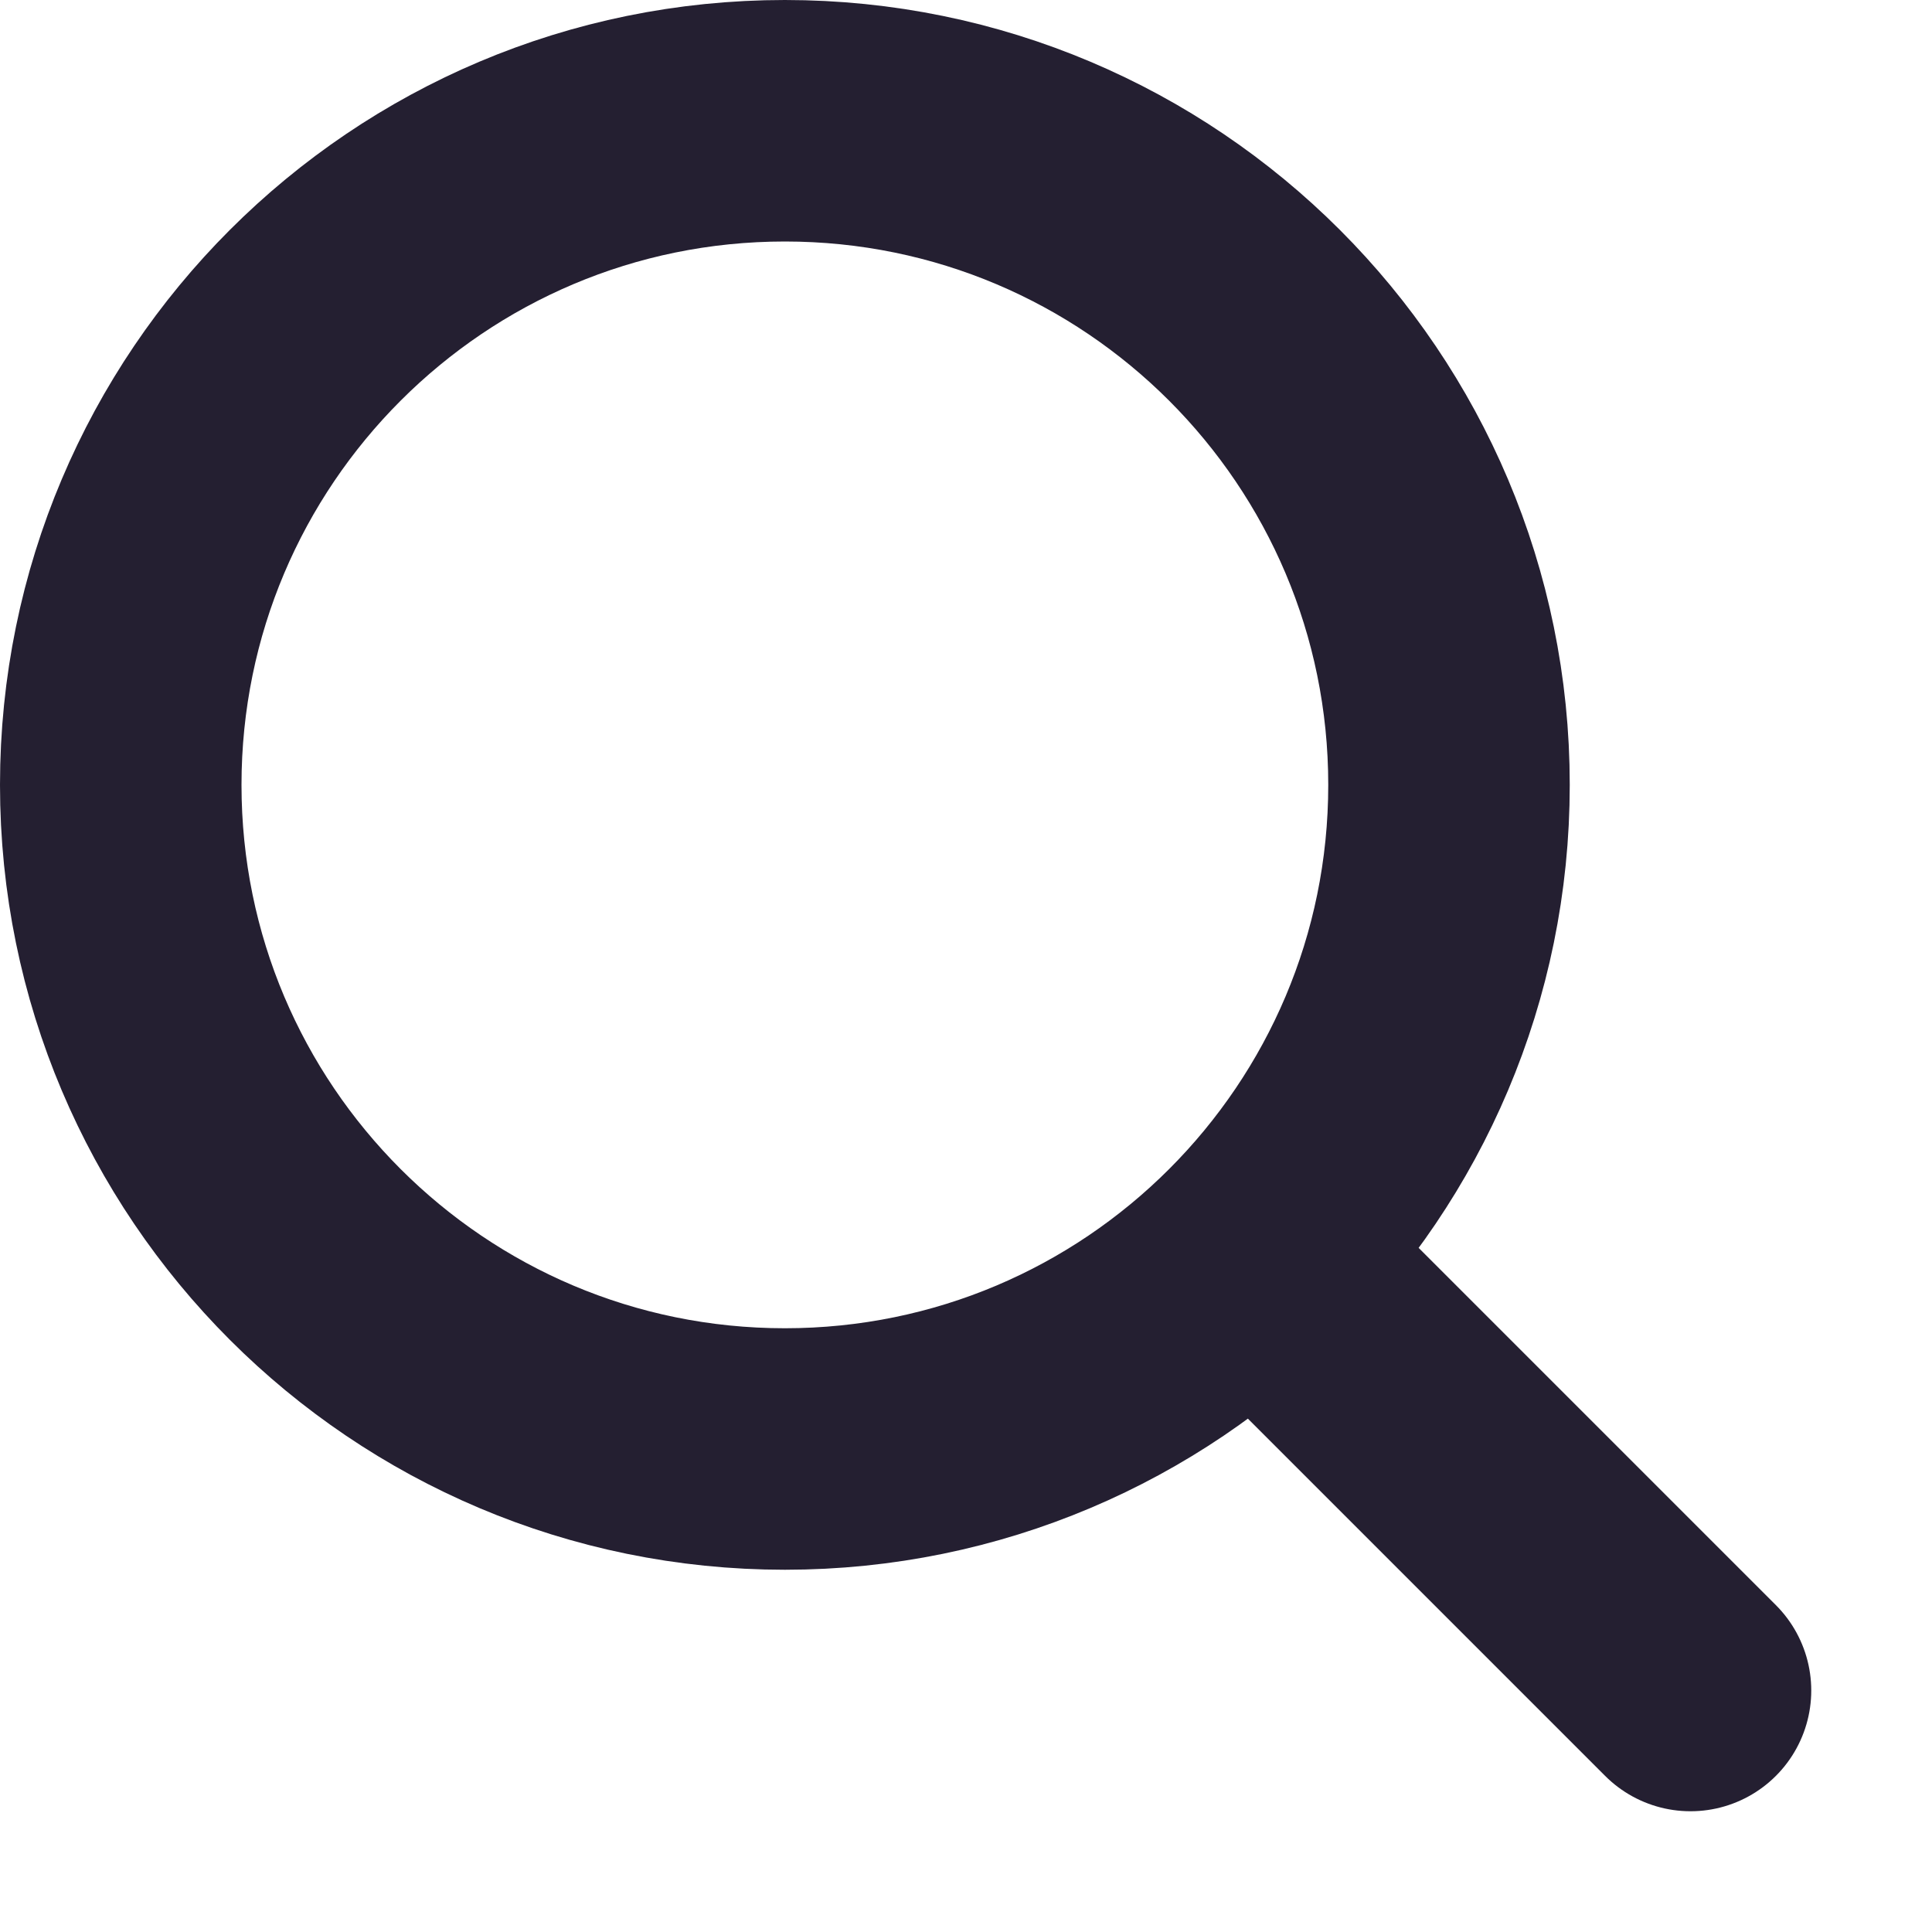
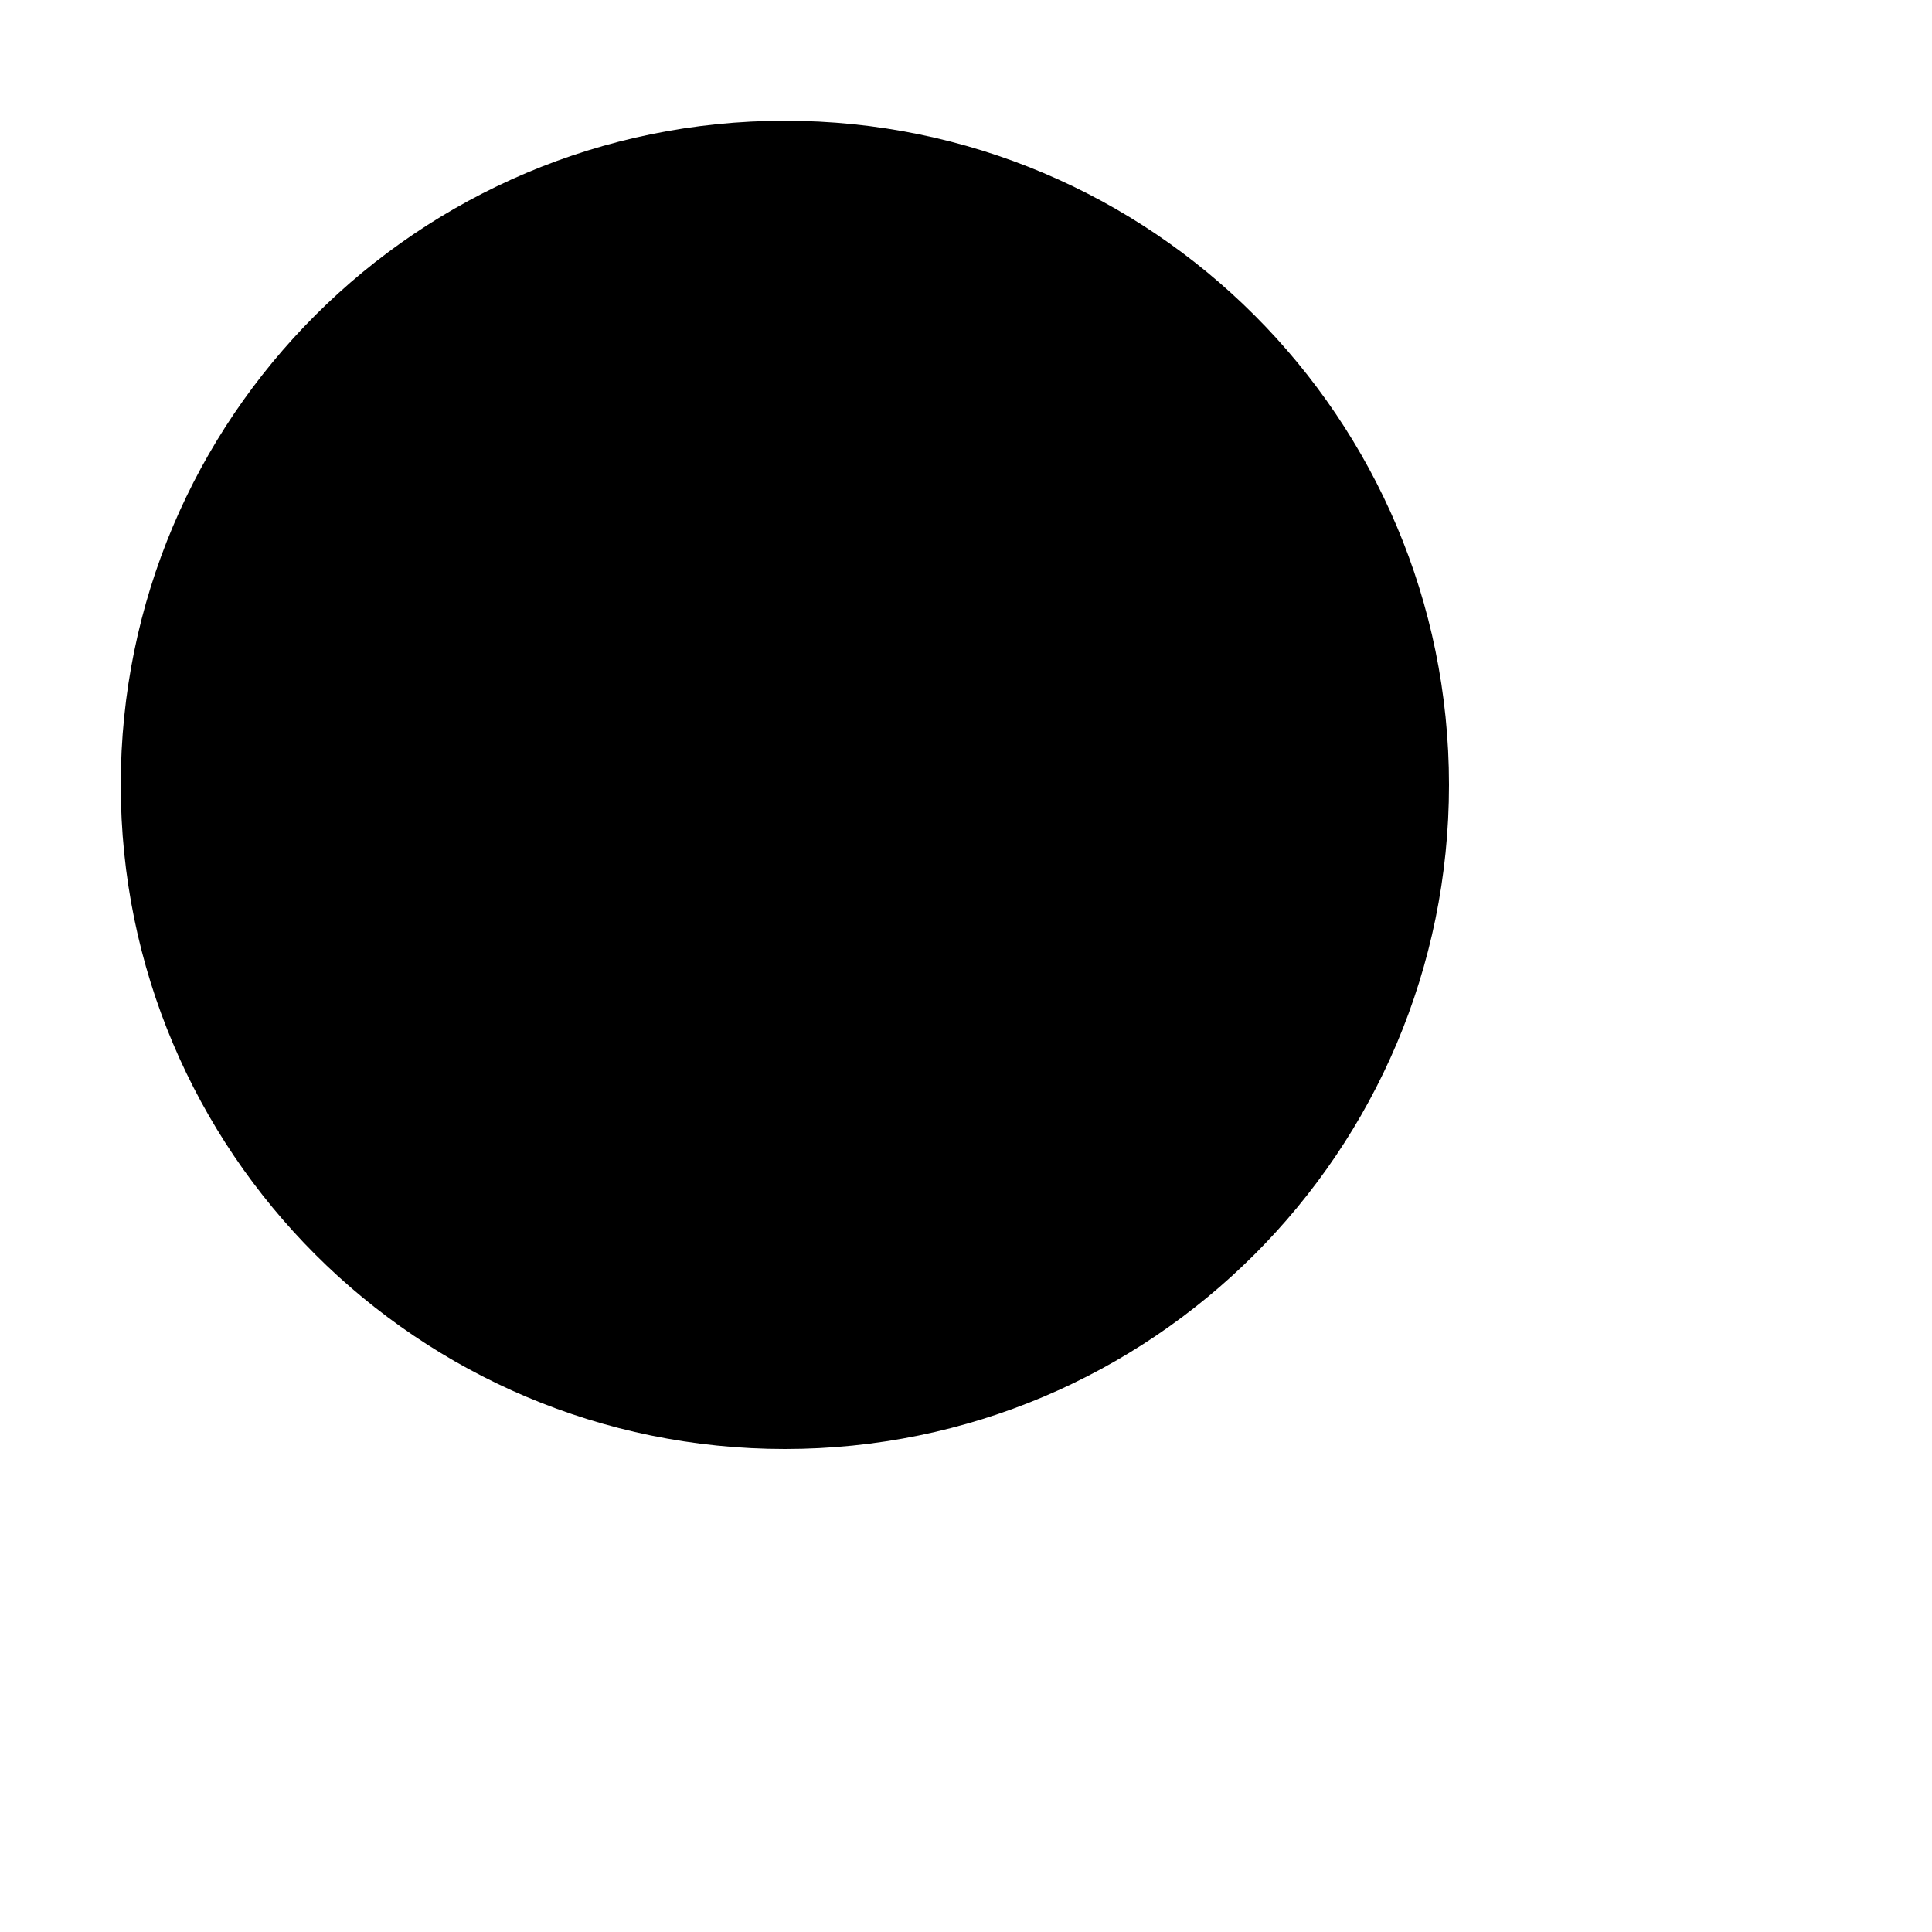
- <svg xmlns="http://www.w3.org/2000/svg" height="16px" viewBox="0 0 16 16" width="16px" version="1.1" id="svg2">
-   <defs id="defs2" />
-   <g fill="#2e3436" id="g2" />
-   <path id="path4" style="fill:#000000;fill-opacity:0;stroke:#241f31;stroke-width:2;stroke-linecap:round;stroke-linejoin:round;paint-order:stroke markers fill" d="m 11,11 3,3 M 12,6.5 A 5.5,5.5 0 0 1 6.5,12 5.5,5.5 0 0 1 1,6.5 5.5,5.5 0 0 1 6.5,1 5.5,5.5 0 0 1 12,6.5 Z" class="foregreound-stroke" />
+ <svg height="16px" width="16px">
+   <path id="path4" d="m 11,11 3,3 M 12,6.5 A 5.5,5.5 0 0 1 6.5,12 5.5,5.5 0 0 1 1,6.5 5.5,5.5 0 0 1 6.5,1 5.5,5.5 0 0 1 12,6.5 Z" class="foreground-stroke transparent-fill" />
</svg>
